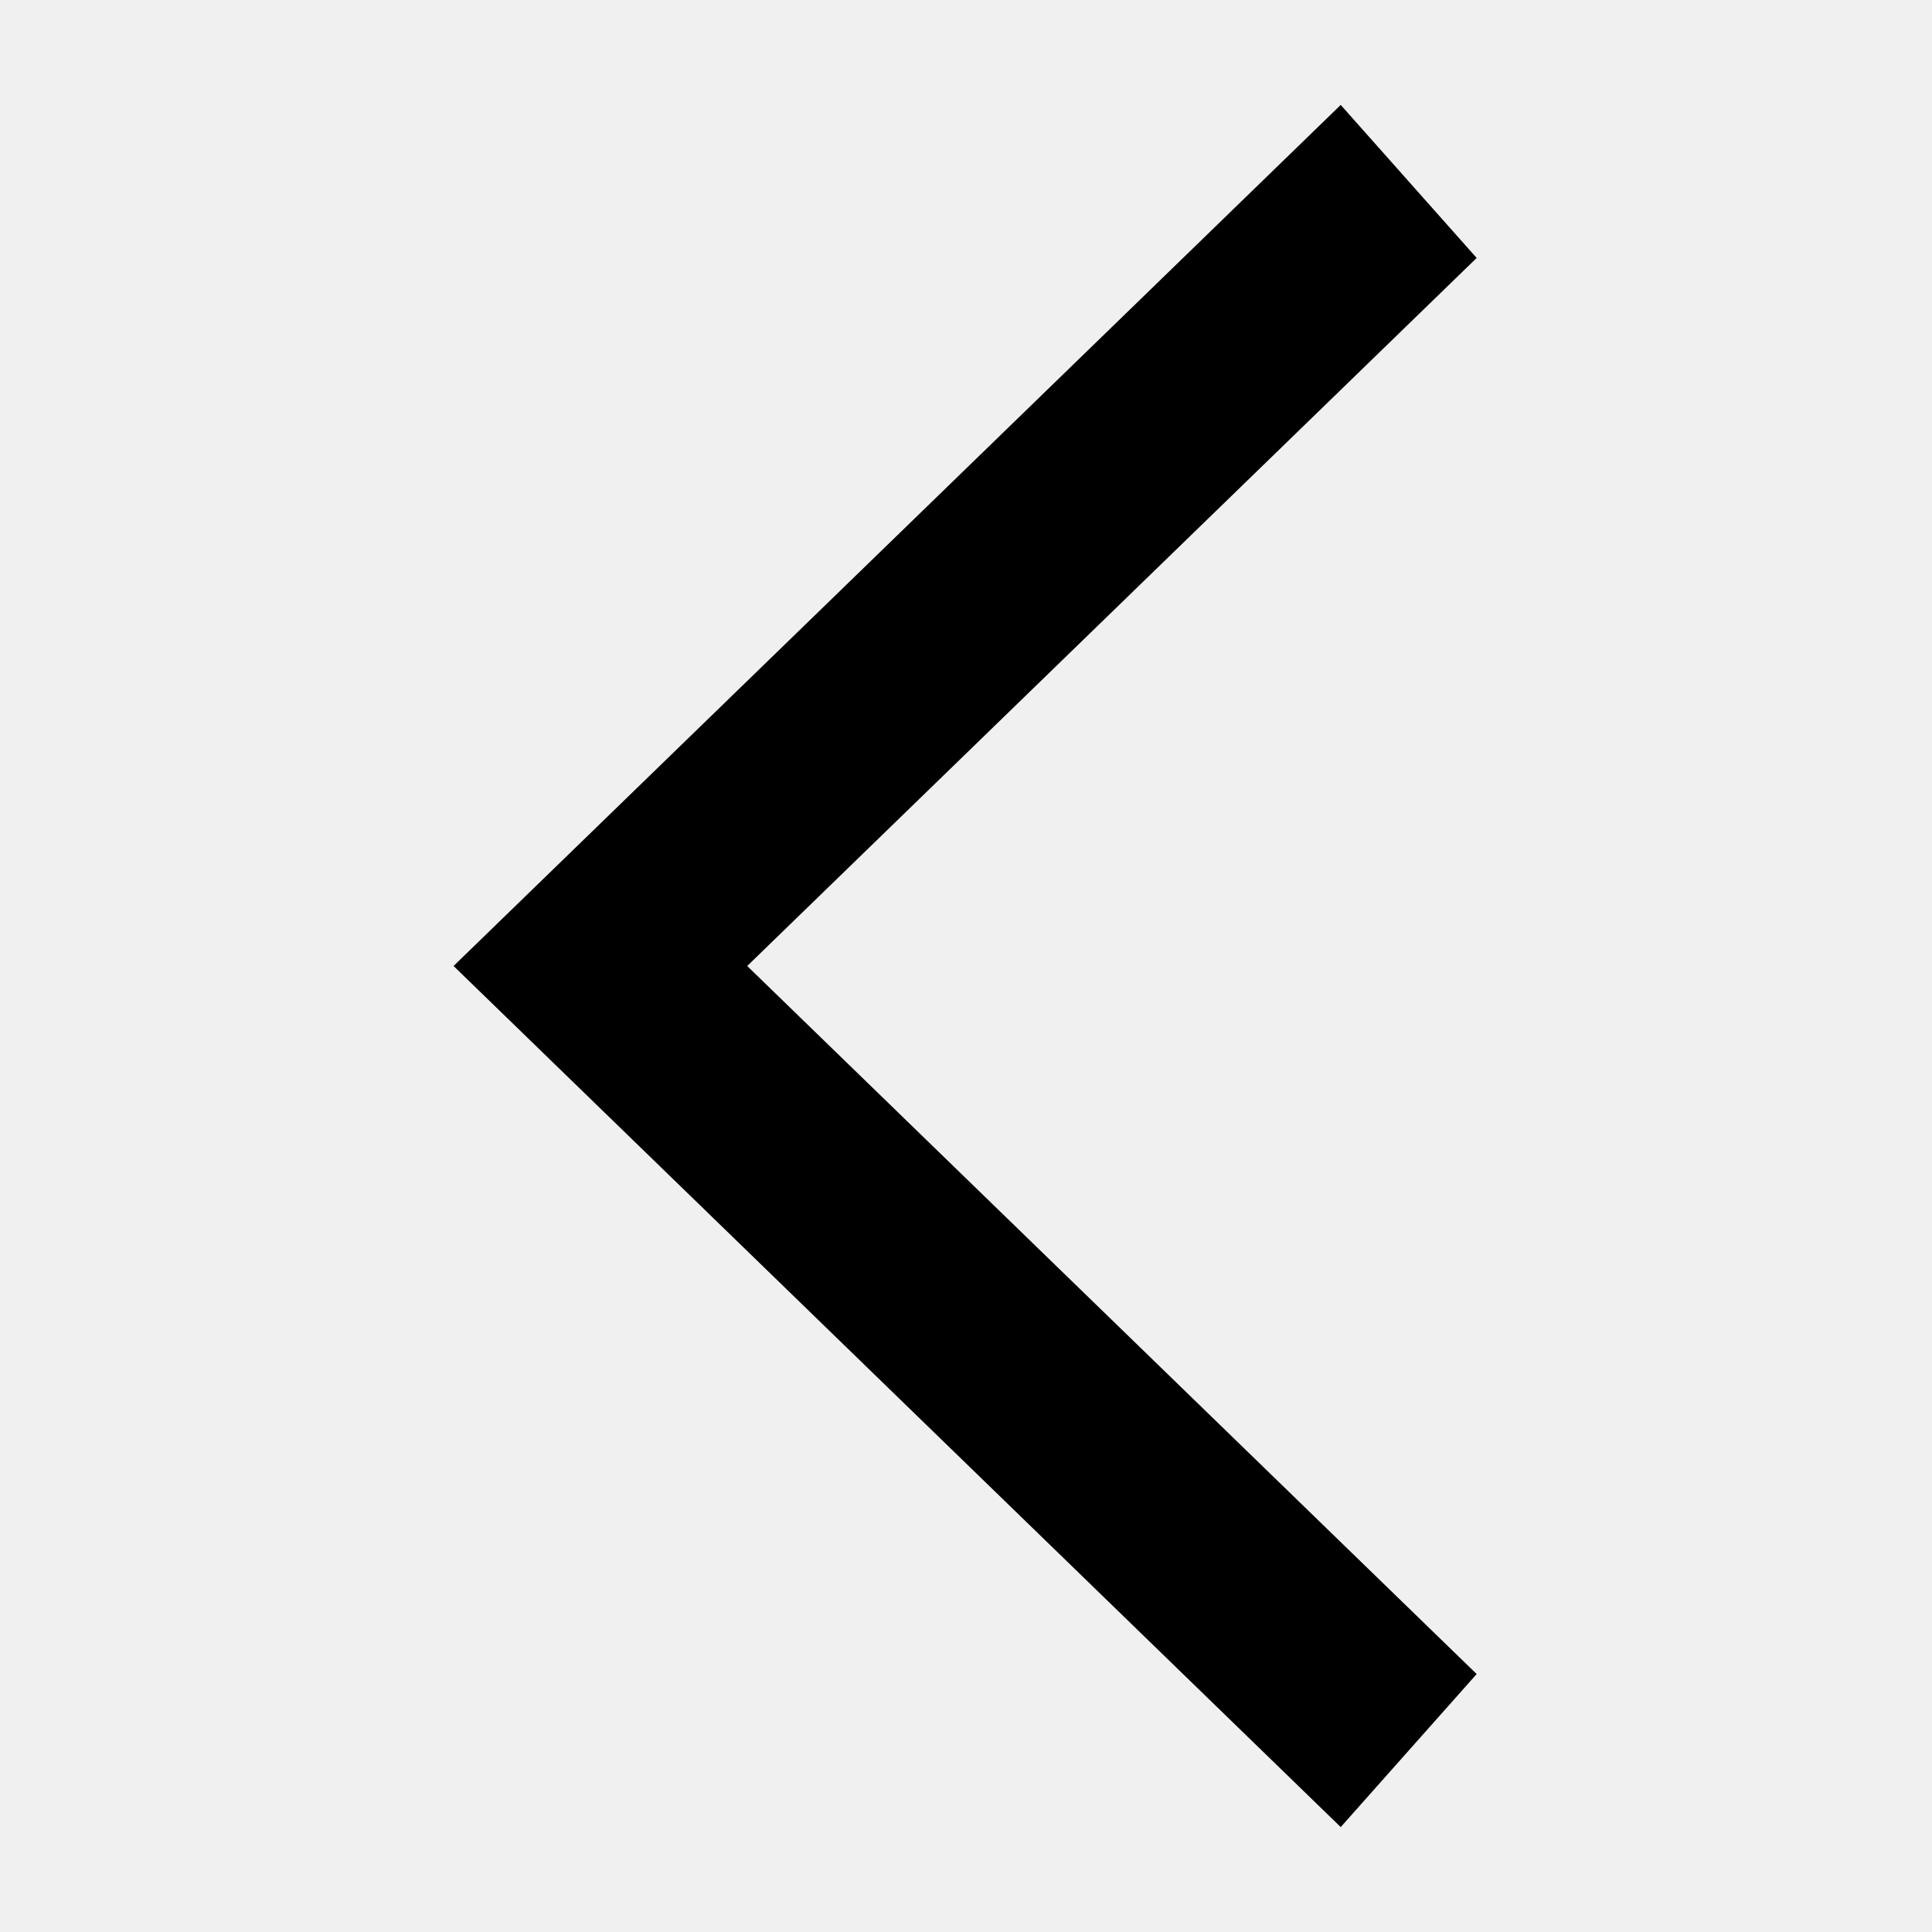
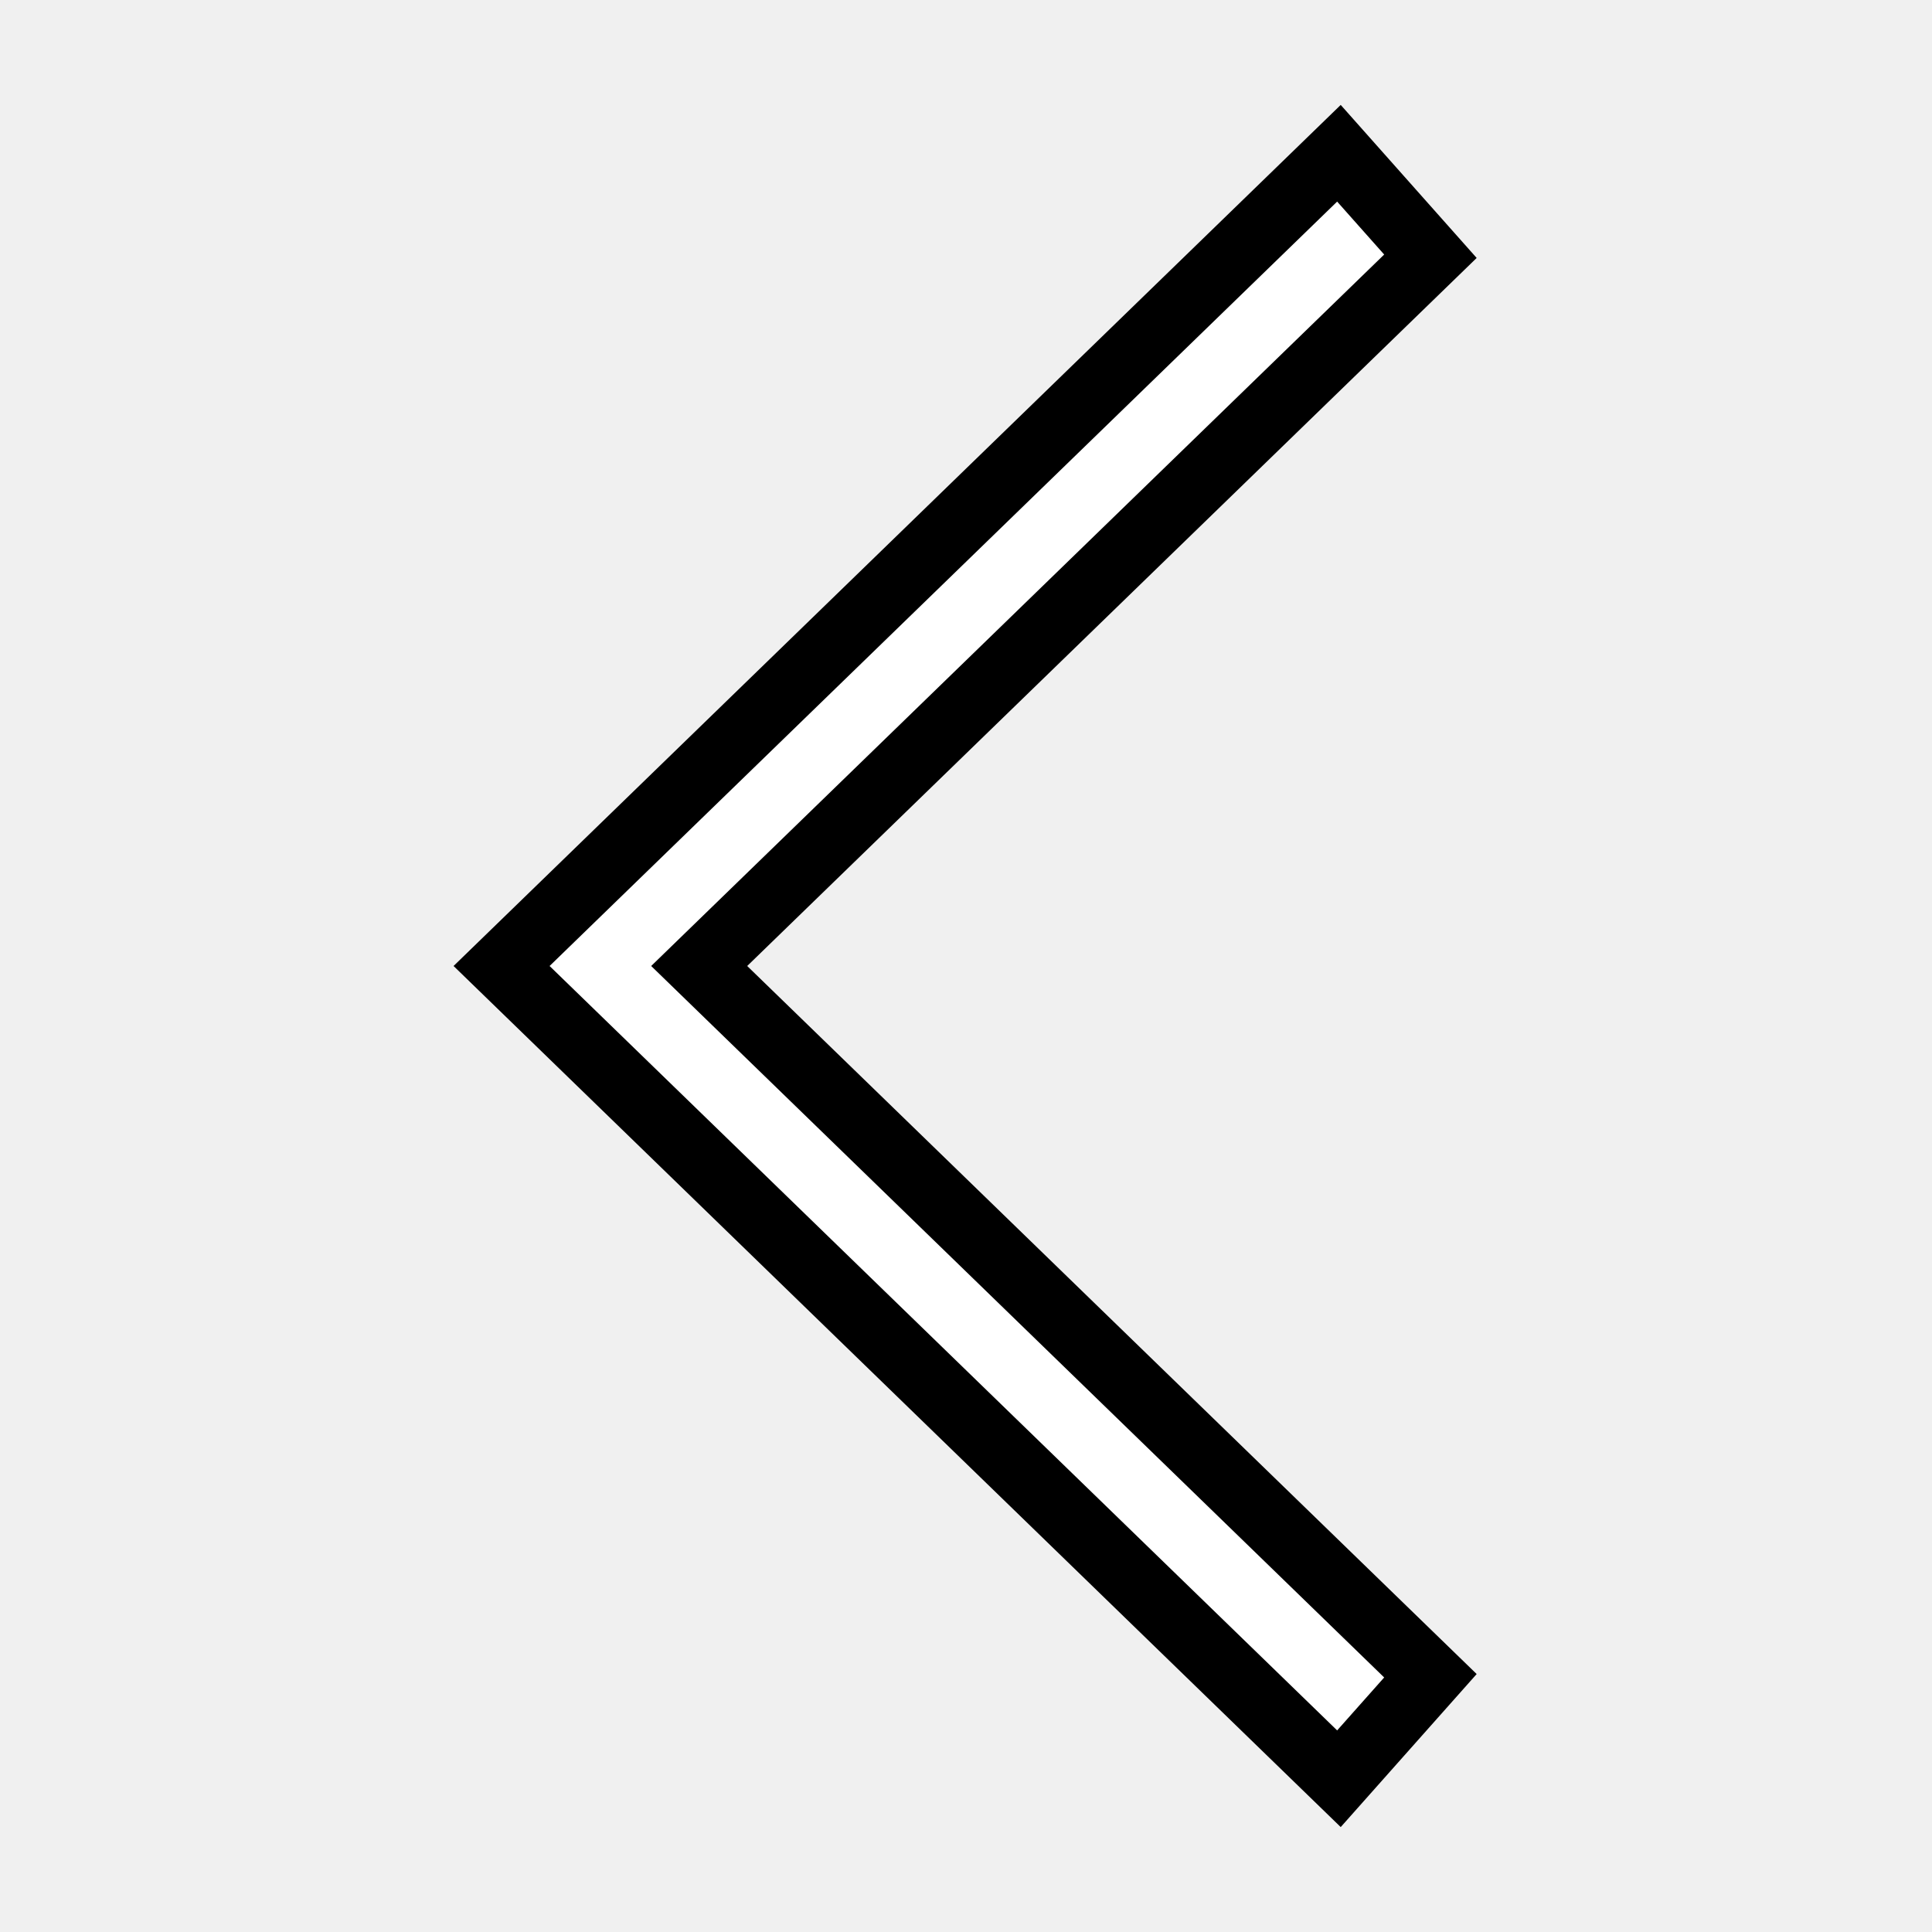
<svg xmlns="http://www.w3.org/2000/svg" width="64px" height="64px" viewBox="-20.48 -20.48 1064.96 1064.96" class="icon" version="1.1" fill="#000000" stroke="#000000" stroke-width="36.864">
  <g id="SVGRepo_bgCarrier" stroke-width="0" />
  <g id="SVGRepo_tracerCarrier" stroke-linecap="round" stroke-linejoin="round" />
  <g id="SVGRepo_iconCarrier">
-     <path d="M768 903.232l-50.432 56.768L256 512l461.568-448 50.432 56.768L364.928 512z" fill="#000000" />
+     <path d="M768 903.232l-50.432 56.768L256 512l461.568-448 50.432 56.768L364.928 512z" fill="#ffffff" />
  </g>
</svg>
